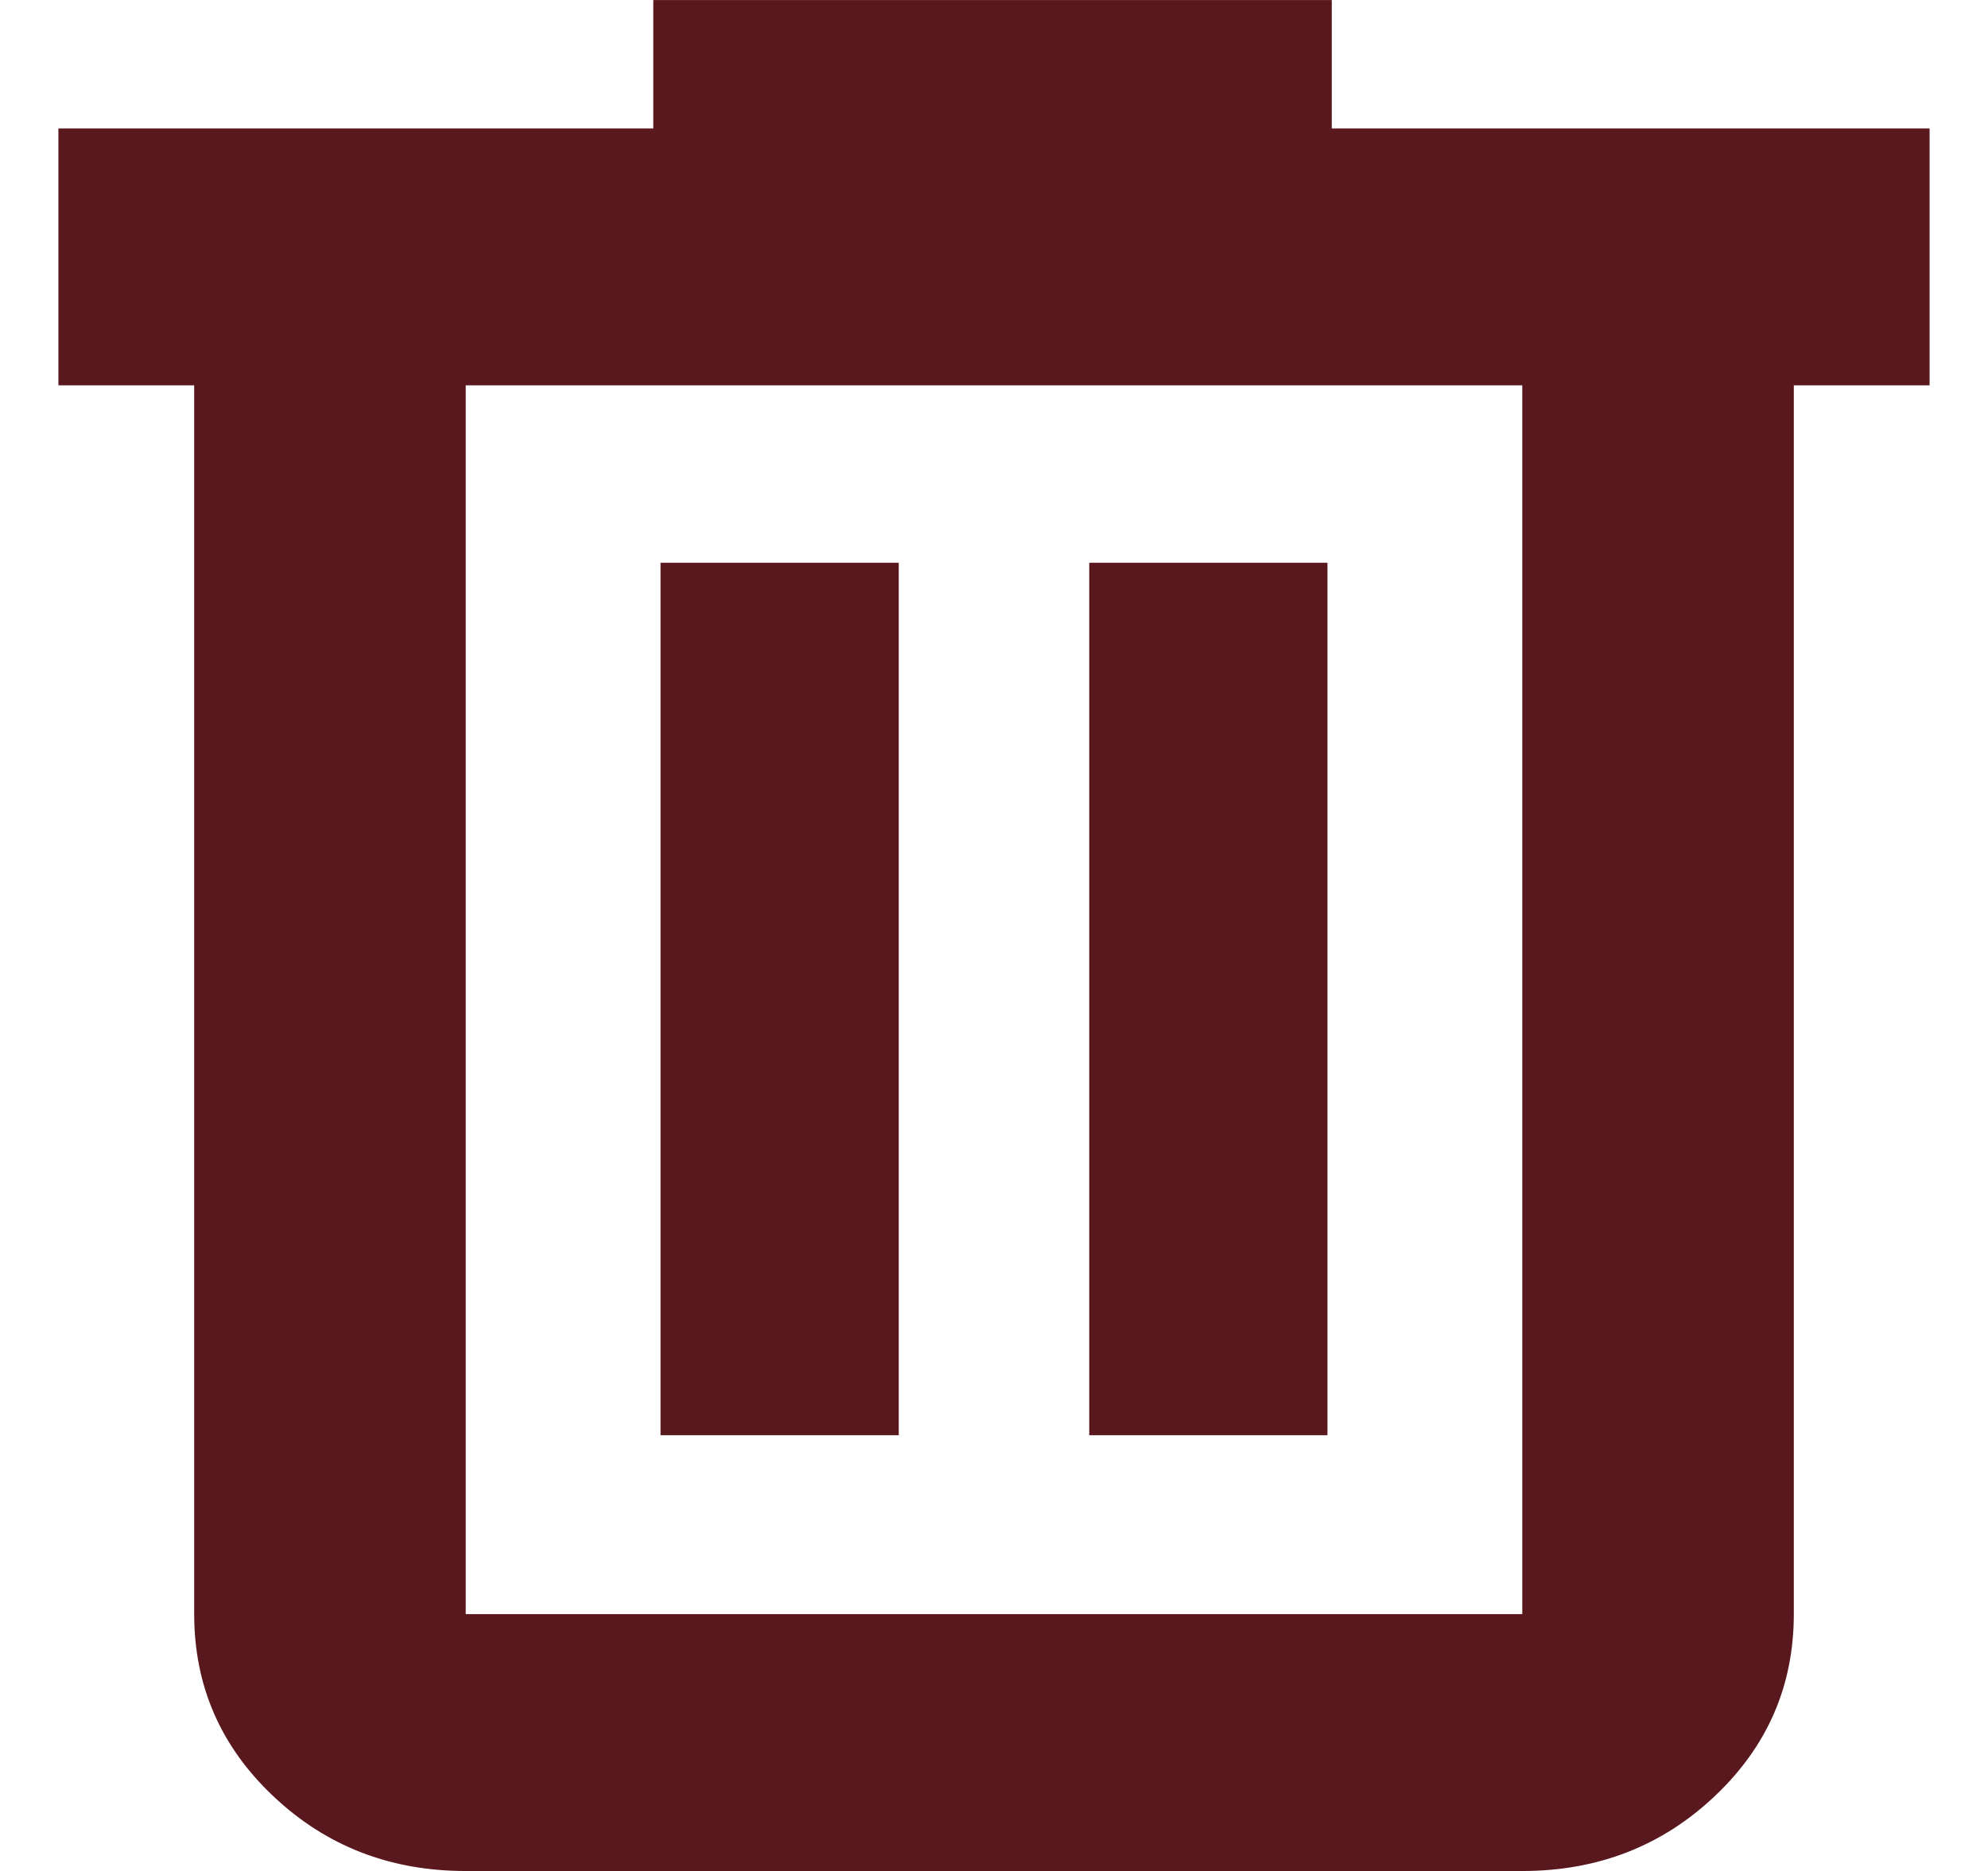
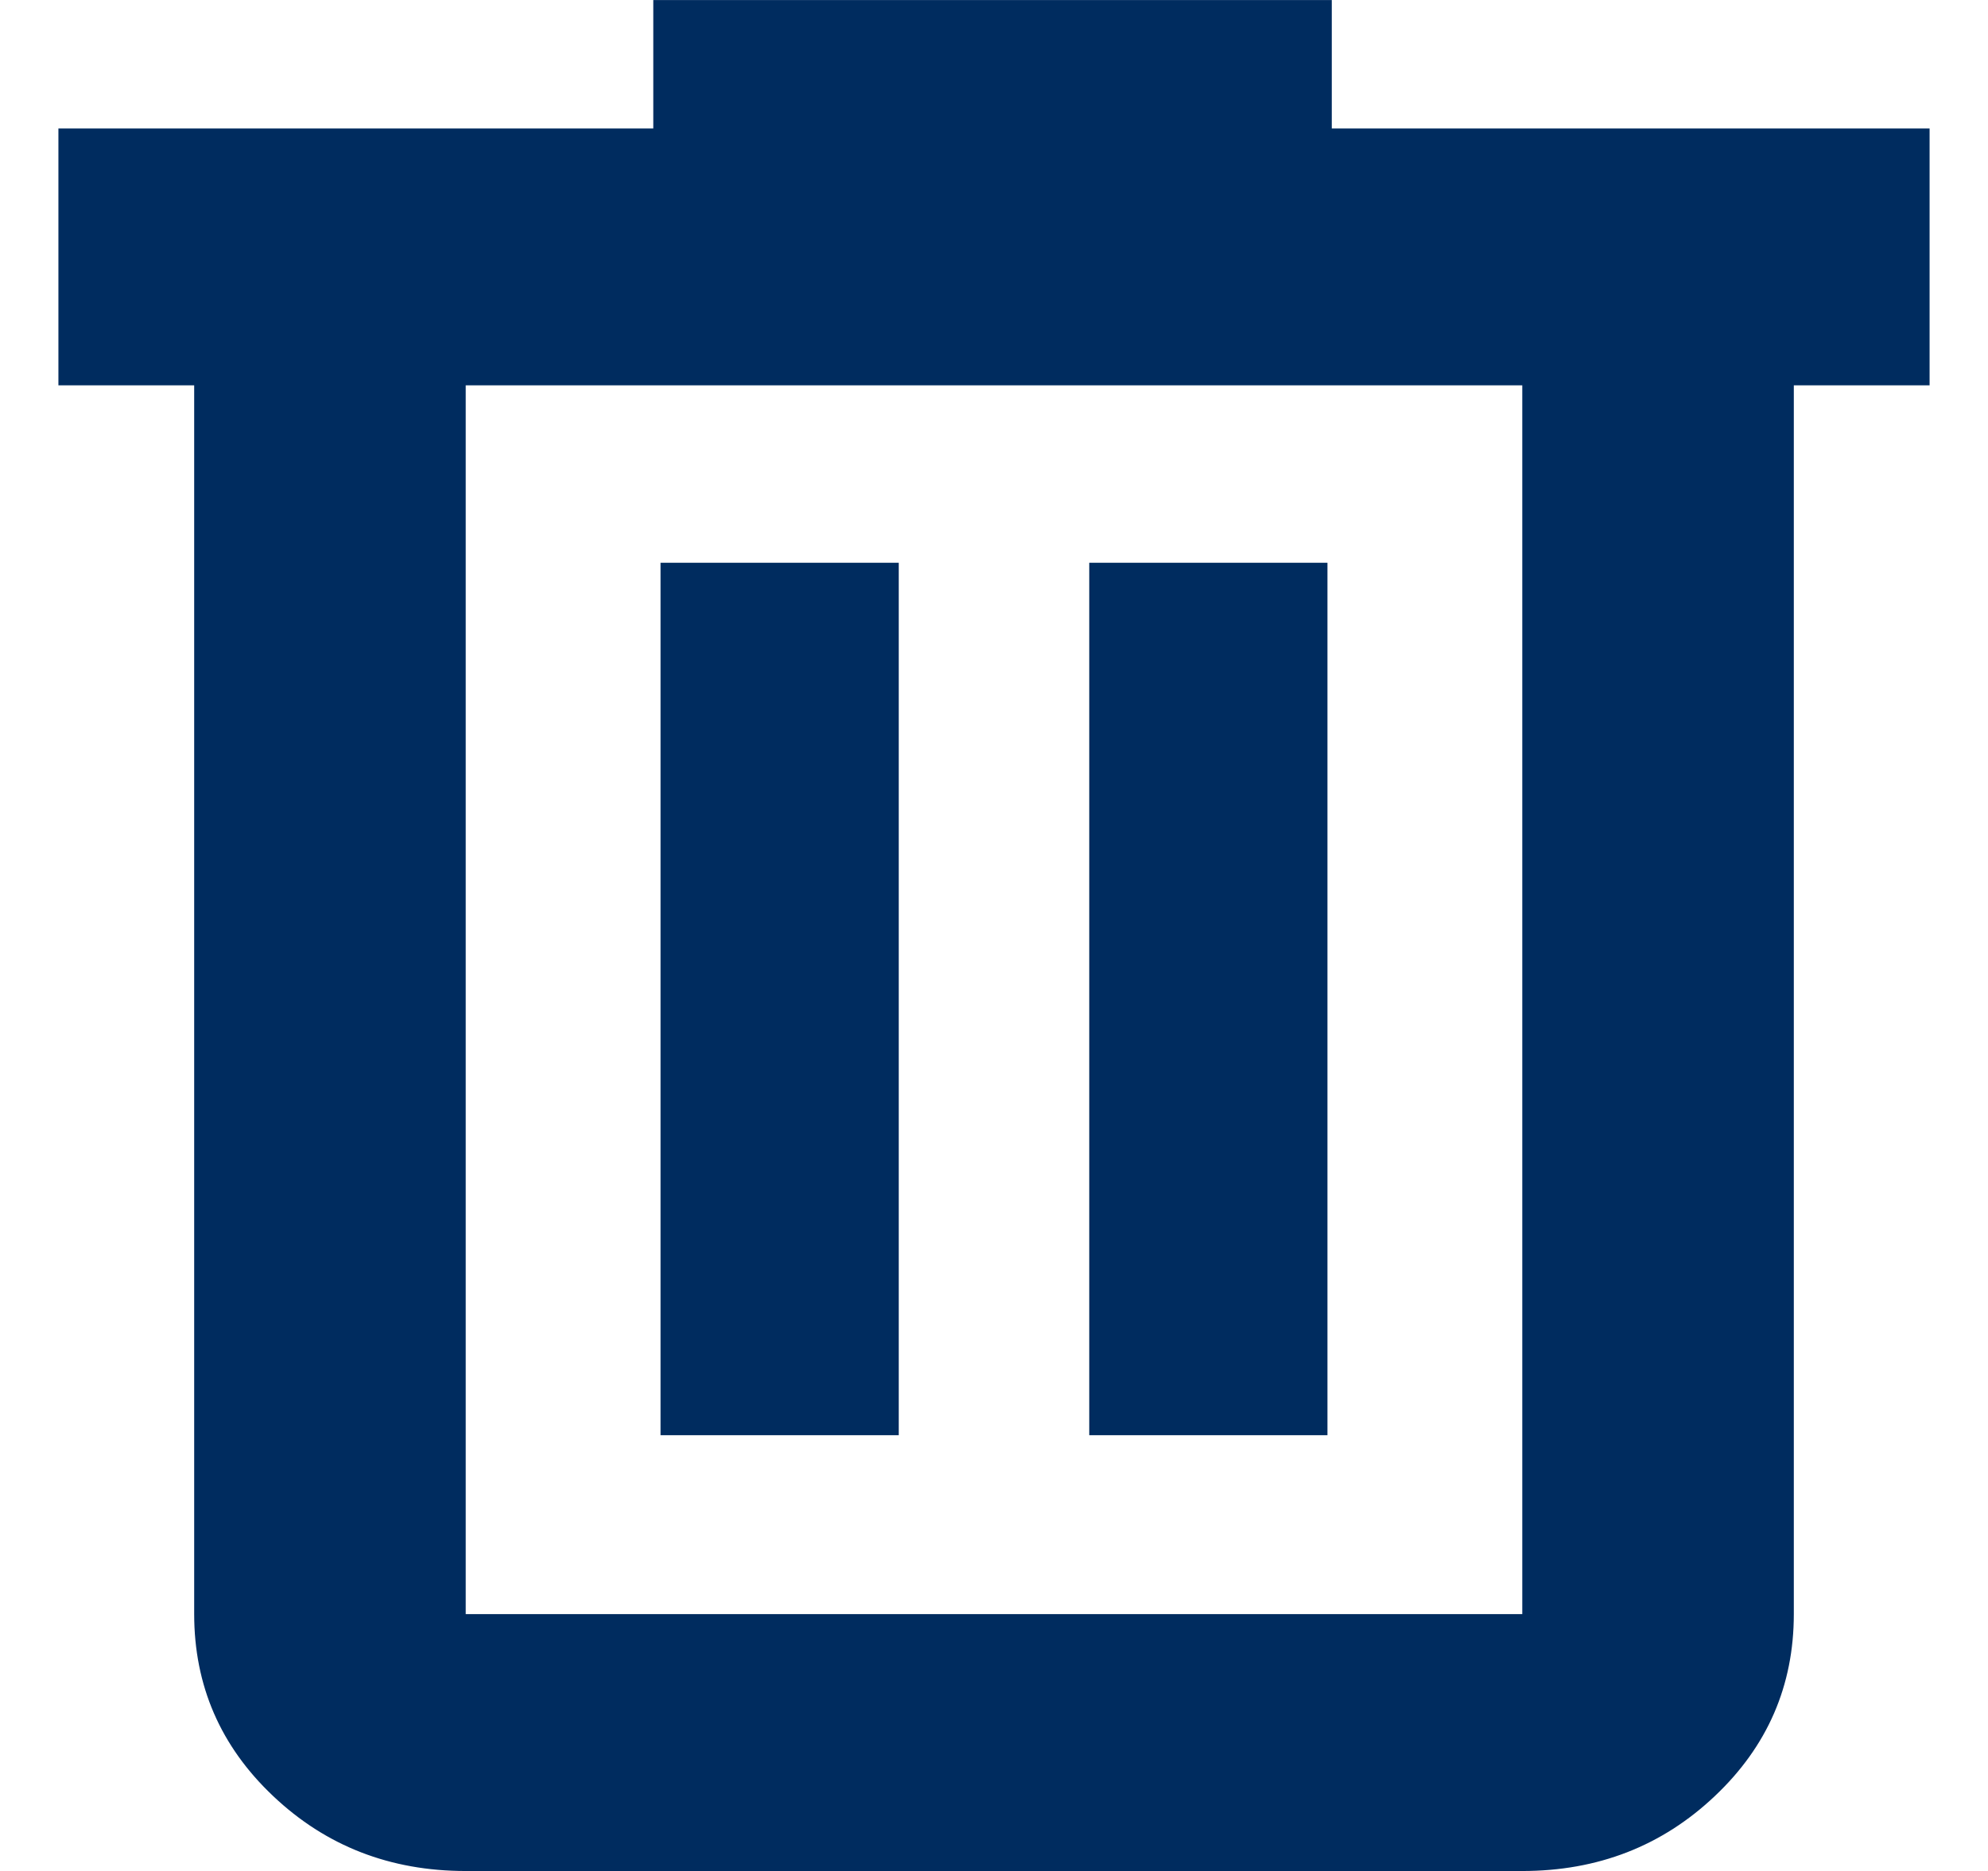
<svg xmlns="http://www.w3.org/2000/svg" width="17" height="16" viewBox="0 0 17 16" fill="none">
-   <path d="M1.673 3.295V3.283H1.661H0.512V1.111H5.587H5.599V1.098V0.013H11.376V1.098V1.111H11.389H16.488V3.283H15.339H15.327V3.295V13.803C15.327 14.412 15.103 14.928 14.655 15.351C14.207 15.775 13.661 15.988 13.017 15.988H3.983C3.339 15.988 2.793 15.775 2.345 15.351C1.897 14.928 1.673 14.412 1.673 13.803V3.295ZM13.03 3.295V3.283H13.017H3.983H3.97V3.295V13.803V13.816H3.983H13.017H13.03V13.803V3.295ZM7.673 4.825V12.261H5.661V4.825H7.673ZM11.339 4.825V12.261H9.327V4.825H11.339Z" fill="#58181D" stroke="#58181D" stroke-width="0.025" />
+   <path d="M1.673 3.295V3.283H1.661H0.512V1.111H5.587H5.599V1.098V0.013H11.376V1.098V1.111H11.389H16.488V3.283H15.339H15.327V3.295V13.803C15.327 14.412 15.103 14.928 14.655 15.351C14.207 15.775 13.661 15.988 13.017 15.988H3.983C3.339 15.988 2.793 15.775 2.345 15.351C1.897 14.928 1.673 14.412 1.673 13.803V3.295ZM13.03 3.295V3.283H13.017H3.983H3.97V3.295V13.803V13.816H3.983H13.017H13.03V13.803V3.295ZM7.673 4.825V12.261H5.661V4.825H7.673ZM11.339 4.825V12.261H9.327V4.825H11.339Z" fill="#002C5F" stroke="#002C5F" stroke-width="0.025" />
</svg>
